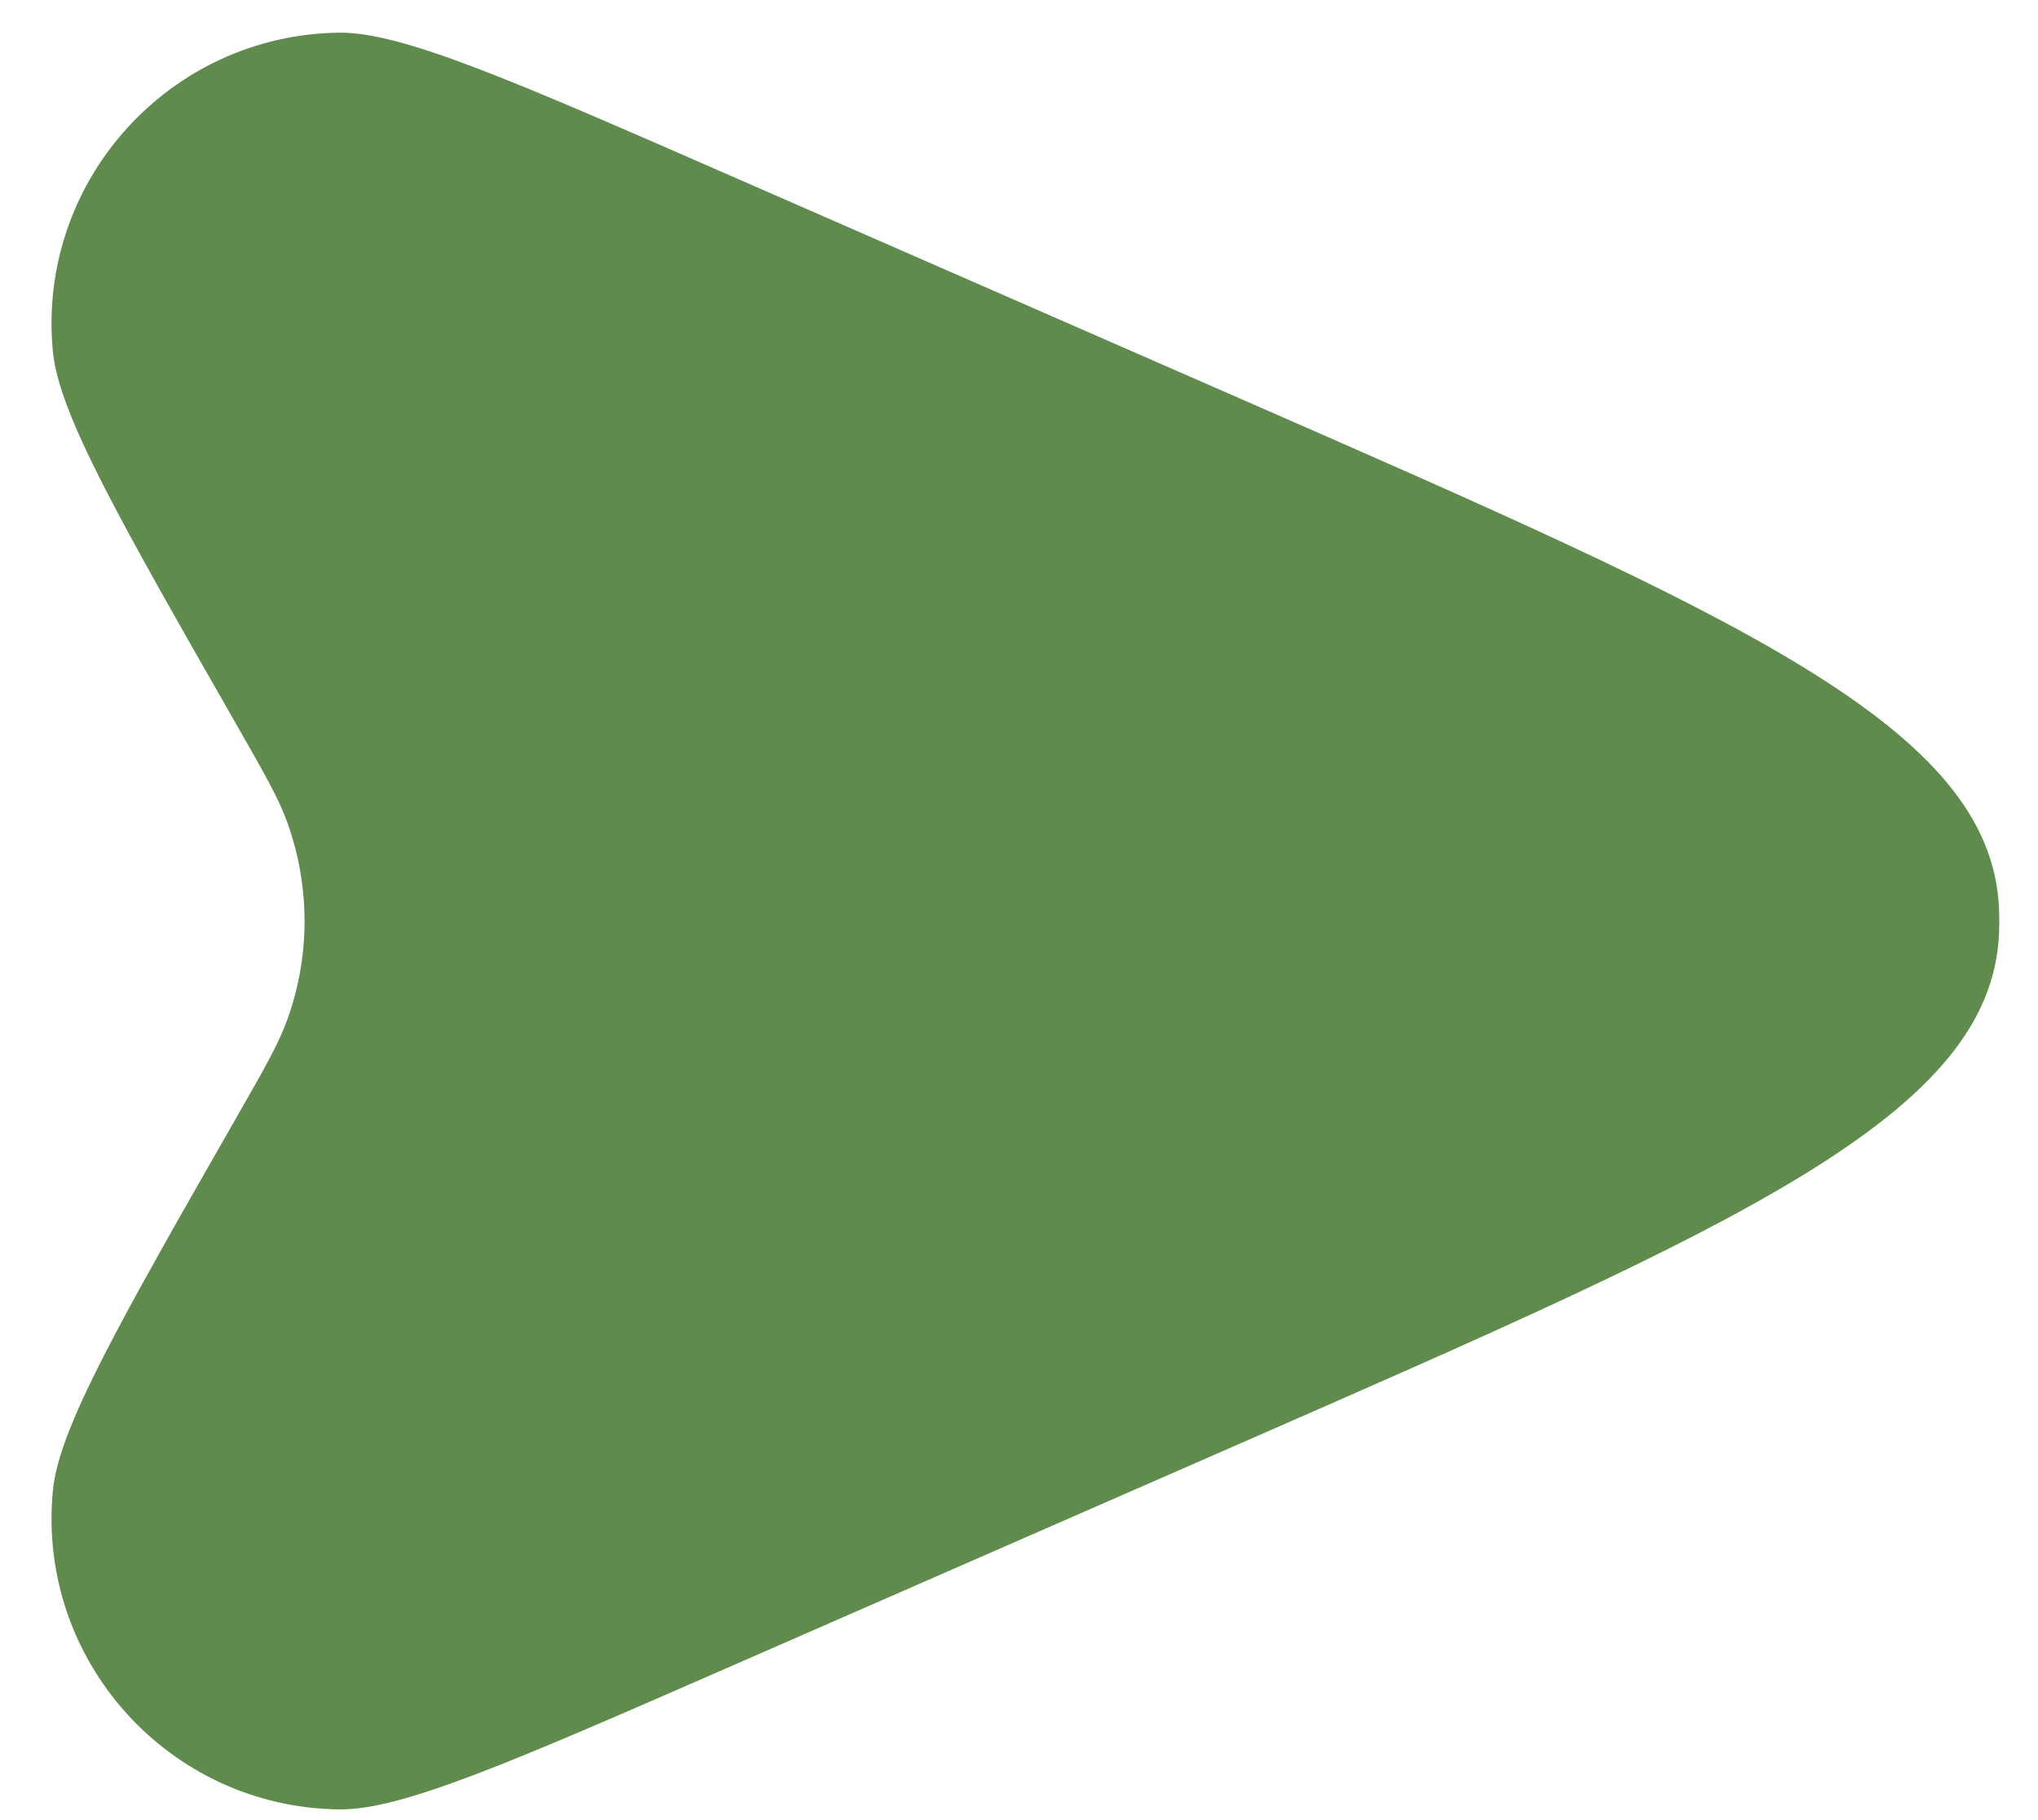
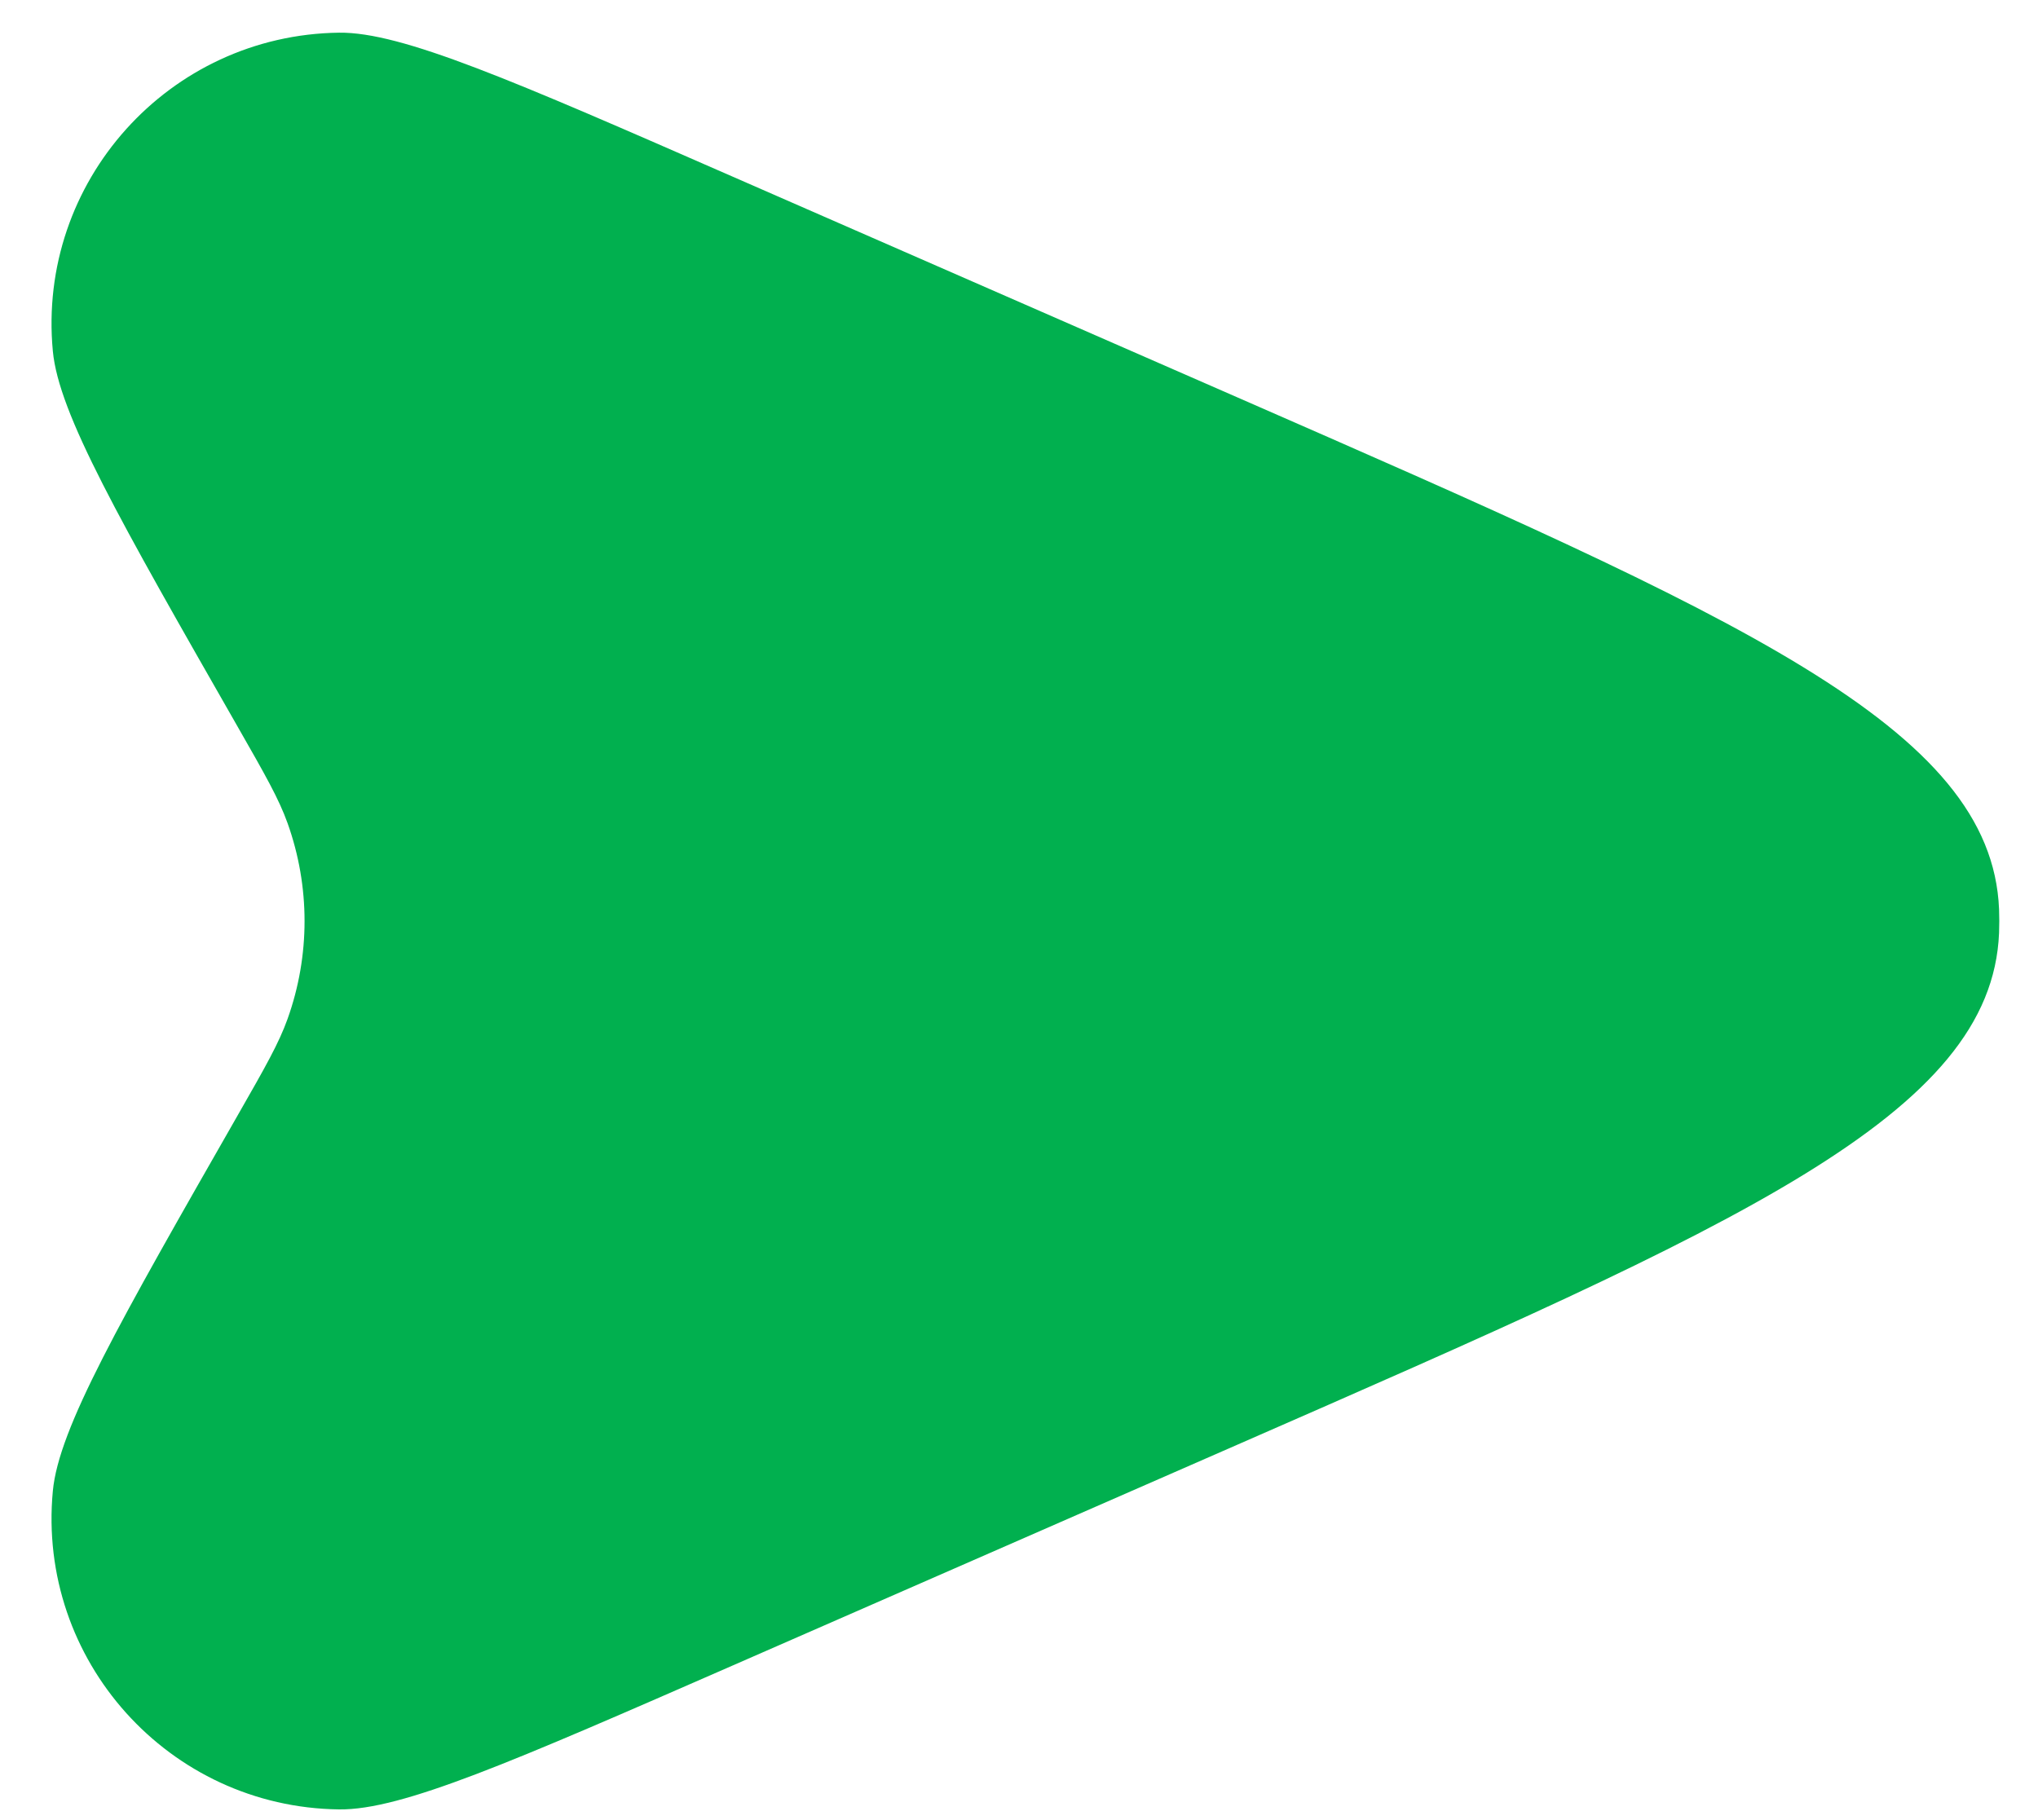
<svg xmlns="http://www.w3.org/2000/svg" width="28" height="25" viewBox="0 0 28 25" fill="none">
-   <path d="M16.992 5.457L10.072 2.43C7.038 1.102 5.521 0.439 4.658 0.449C2.32 0.479 0.506 2.498 0.726 4.825C0.807 5.684 1.628 7.122 3.272 9.998L3.272 9.998L3.272 9.998C3.646 10.652 3.832 10.979 3.951 11.312C4.262 12.182 4.262 13.132 3.951 14.001C3.832 14.334 3.646 14.661 3.272 15.315L3.272 15.315C1.628 18.191 0.807 19.629 0.726 20.488C0.506 22.816 2.32 24.835 4.658 24.864C5.521 24.875 7.038 24.211 10.072 22.884L16.992 19.856C23.905 16.831 27.362 15.319 27.465 12.821C27.469 12.711 27.469 12.602 27.465 12.493C27.362 9.994 23.905 8.482 16.992 5.457Z" fill="#5F8B4C" />
+   <path d="M16.992 5.457L10.072 2.43C7.038 1.102 5.521 0.439 4.658 0.449C2.32 0.479 0.506 2.498 0.726 4.825C0.807 5.684 1.628 7.122 3.272 9.998L3.272 9.998L3.272 9.998C3.646 10.652 3.832 10.979 3.951 11.312C4.262 12.182 4.262 13.132 3.951 14.001C3.832 14.334 3.646 14.661 3.272 15.315L3.272 15.315C1.628 18.191 0.807 19.629 0.726 20.488C0.506 22.816 2.32 24.835 4.658 24.864C5.521 24.875 7.038 24.211 10.072 22.884L16.992 19.856C23.905 16.831 27.362 15.319 27.465 12.821C27.469 12.711 27.469 12.602 27.465 12.493C27.362 9.994 23.905 8.482 16.992 5.457Z" fill="#01B04F" />
</svg>
